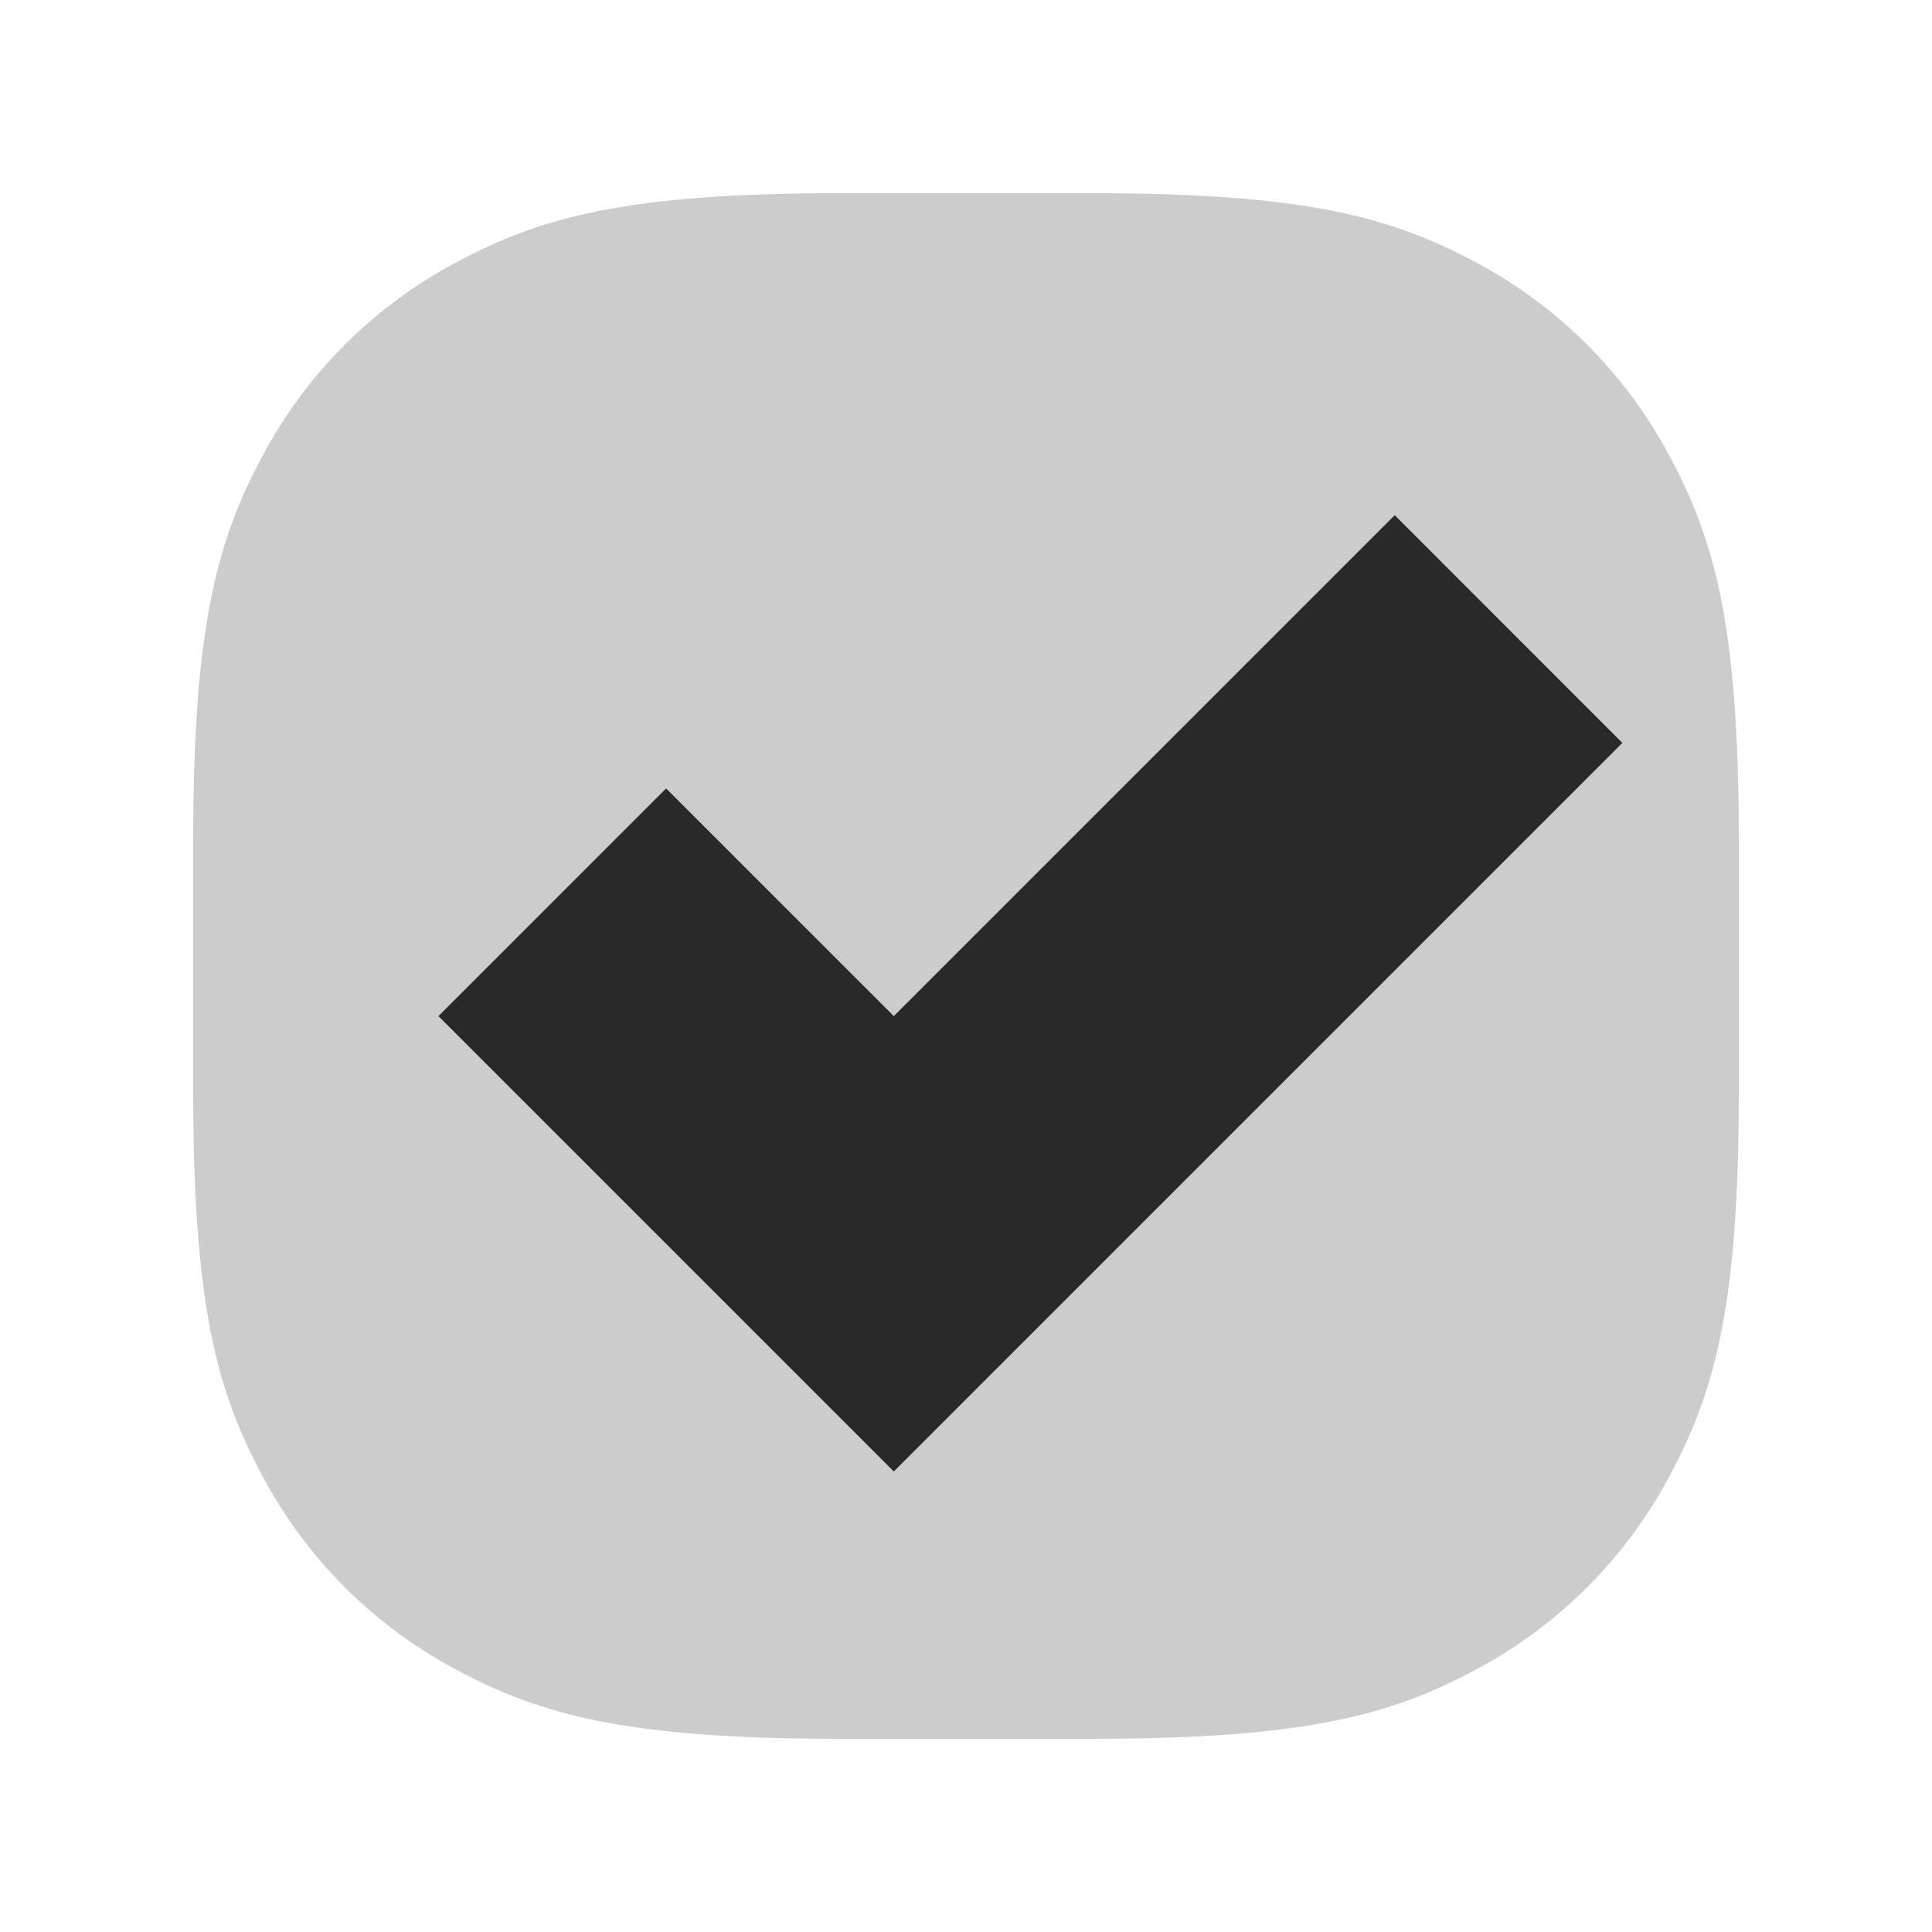
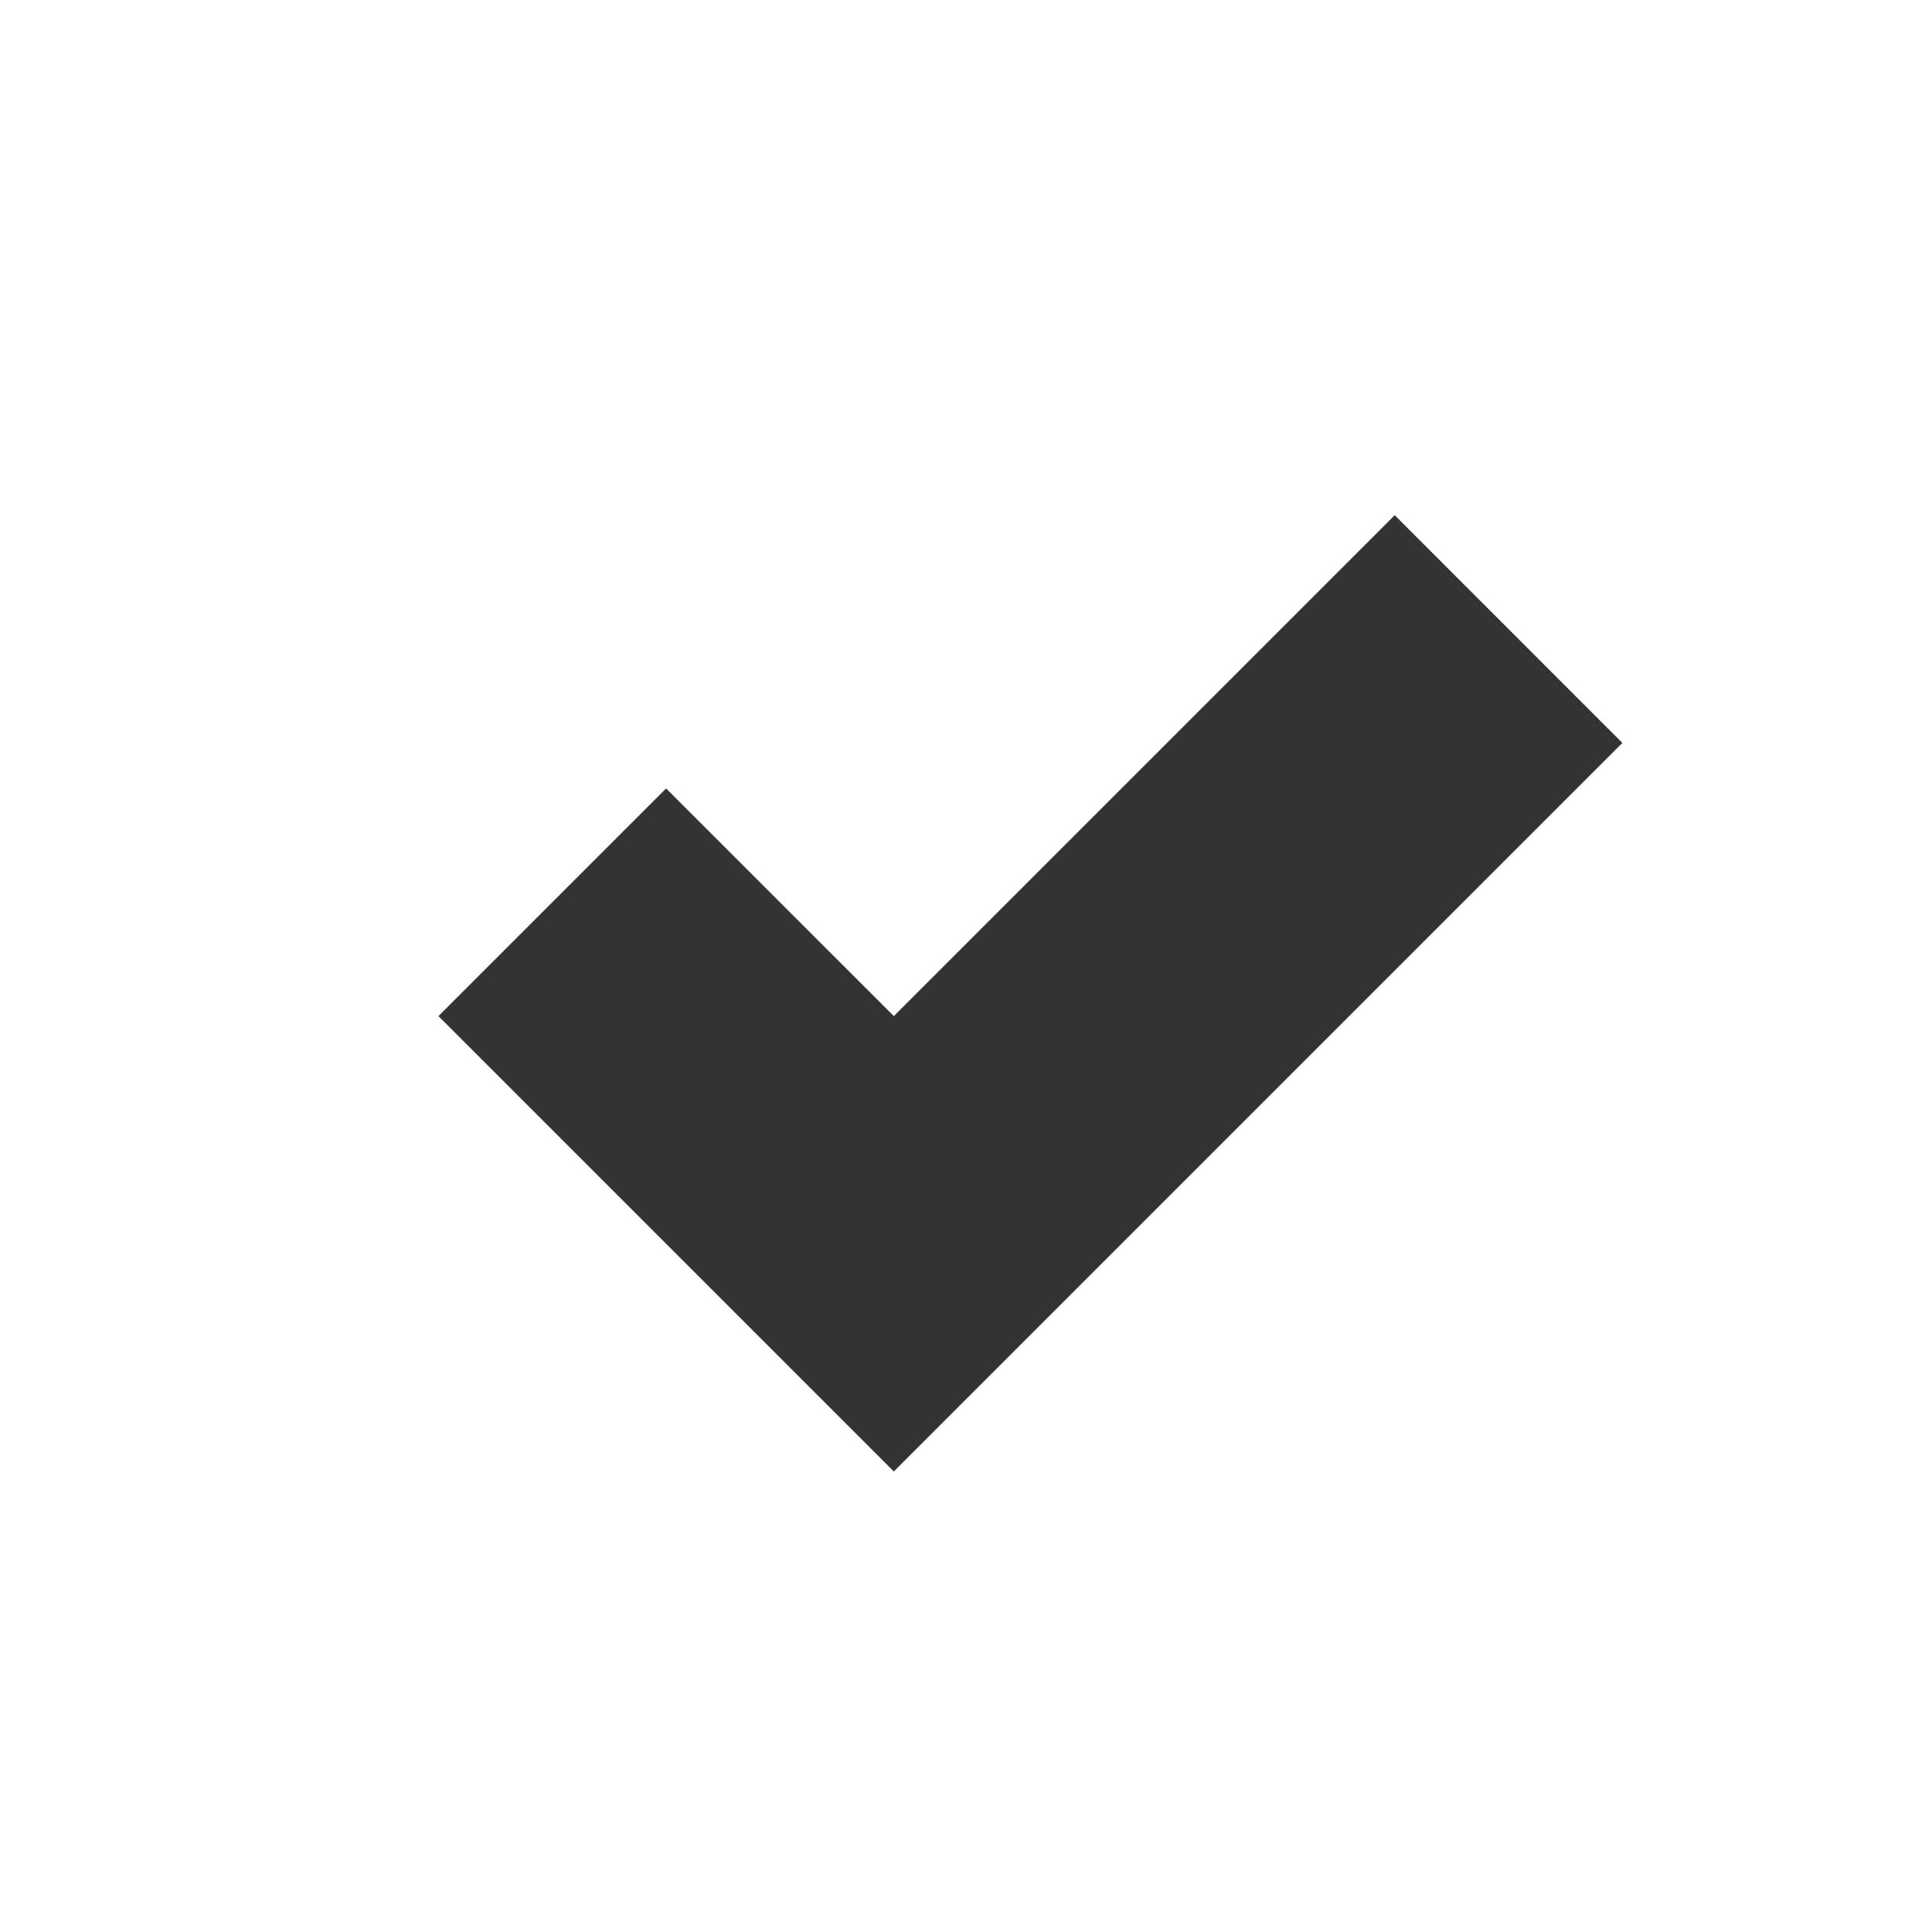
<svg xmlns="http://www.w3.org/2000/svg" viewBox="0 0 30 30">
+   <defs>
+     <style>.cls-1{fill-rule:evenodd;opacity:0.8;isolation:isolate;}</style>
+   </defs>
  <g id="Artwork">
-     <path id="Rectangle" d="M13.037,3h3.926c3.304,0,4.641.371,5.944,1.069a7.269,7.269,0,0,1,3.024,3.024C26.629,8.396,27,9.733,27,13.037v3.926c0,3.304-.371,4.641-1.069,5.944a7.269,7.269,0,0,1-3.024,3.024C21.604,26.629,20.267,27,16.963,27H13.037c-3.304,0-4.641-.371-5.944-1.069a7.269,7.269,0,0,1-3.024-3.024C3.371,21.604,3,20.267,3,16.963V13.037c0-3.304.371-4.641,1.069-5.944A7.269,7.269,0,0,1,7.093,4.069C8.396,3.371,9.733,3,13.037,3Z" style="fill-rule:evenodd;opacity:0.2;isolation:isolate" />
-     <polygon id="Path" points="6.808 15.778 10.343 12.243 13.879 15.778 21.657 8 25.192 11.536 13.879 22.849 6.808 15.778" style="fill-rule:evenodd;opacity:0.8;isolation:isolate" />
+     <polygon id="Path" class="cls-1" points="6.808 15.778 10.343 12.243 13.879 15.778 21.657 8 25.192 11.536 13.879 22.849 6.808 15.778" />
  </g>
</svg>
